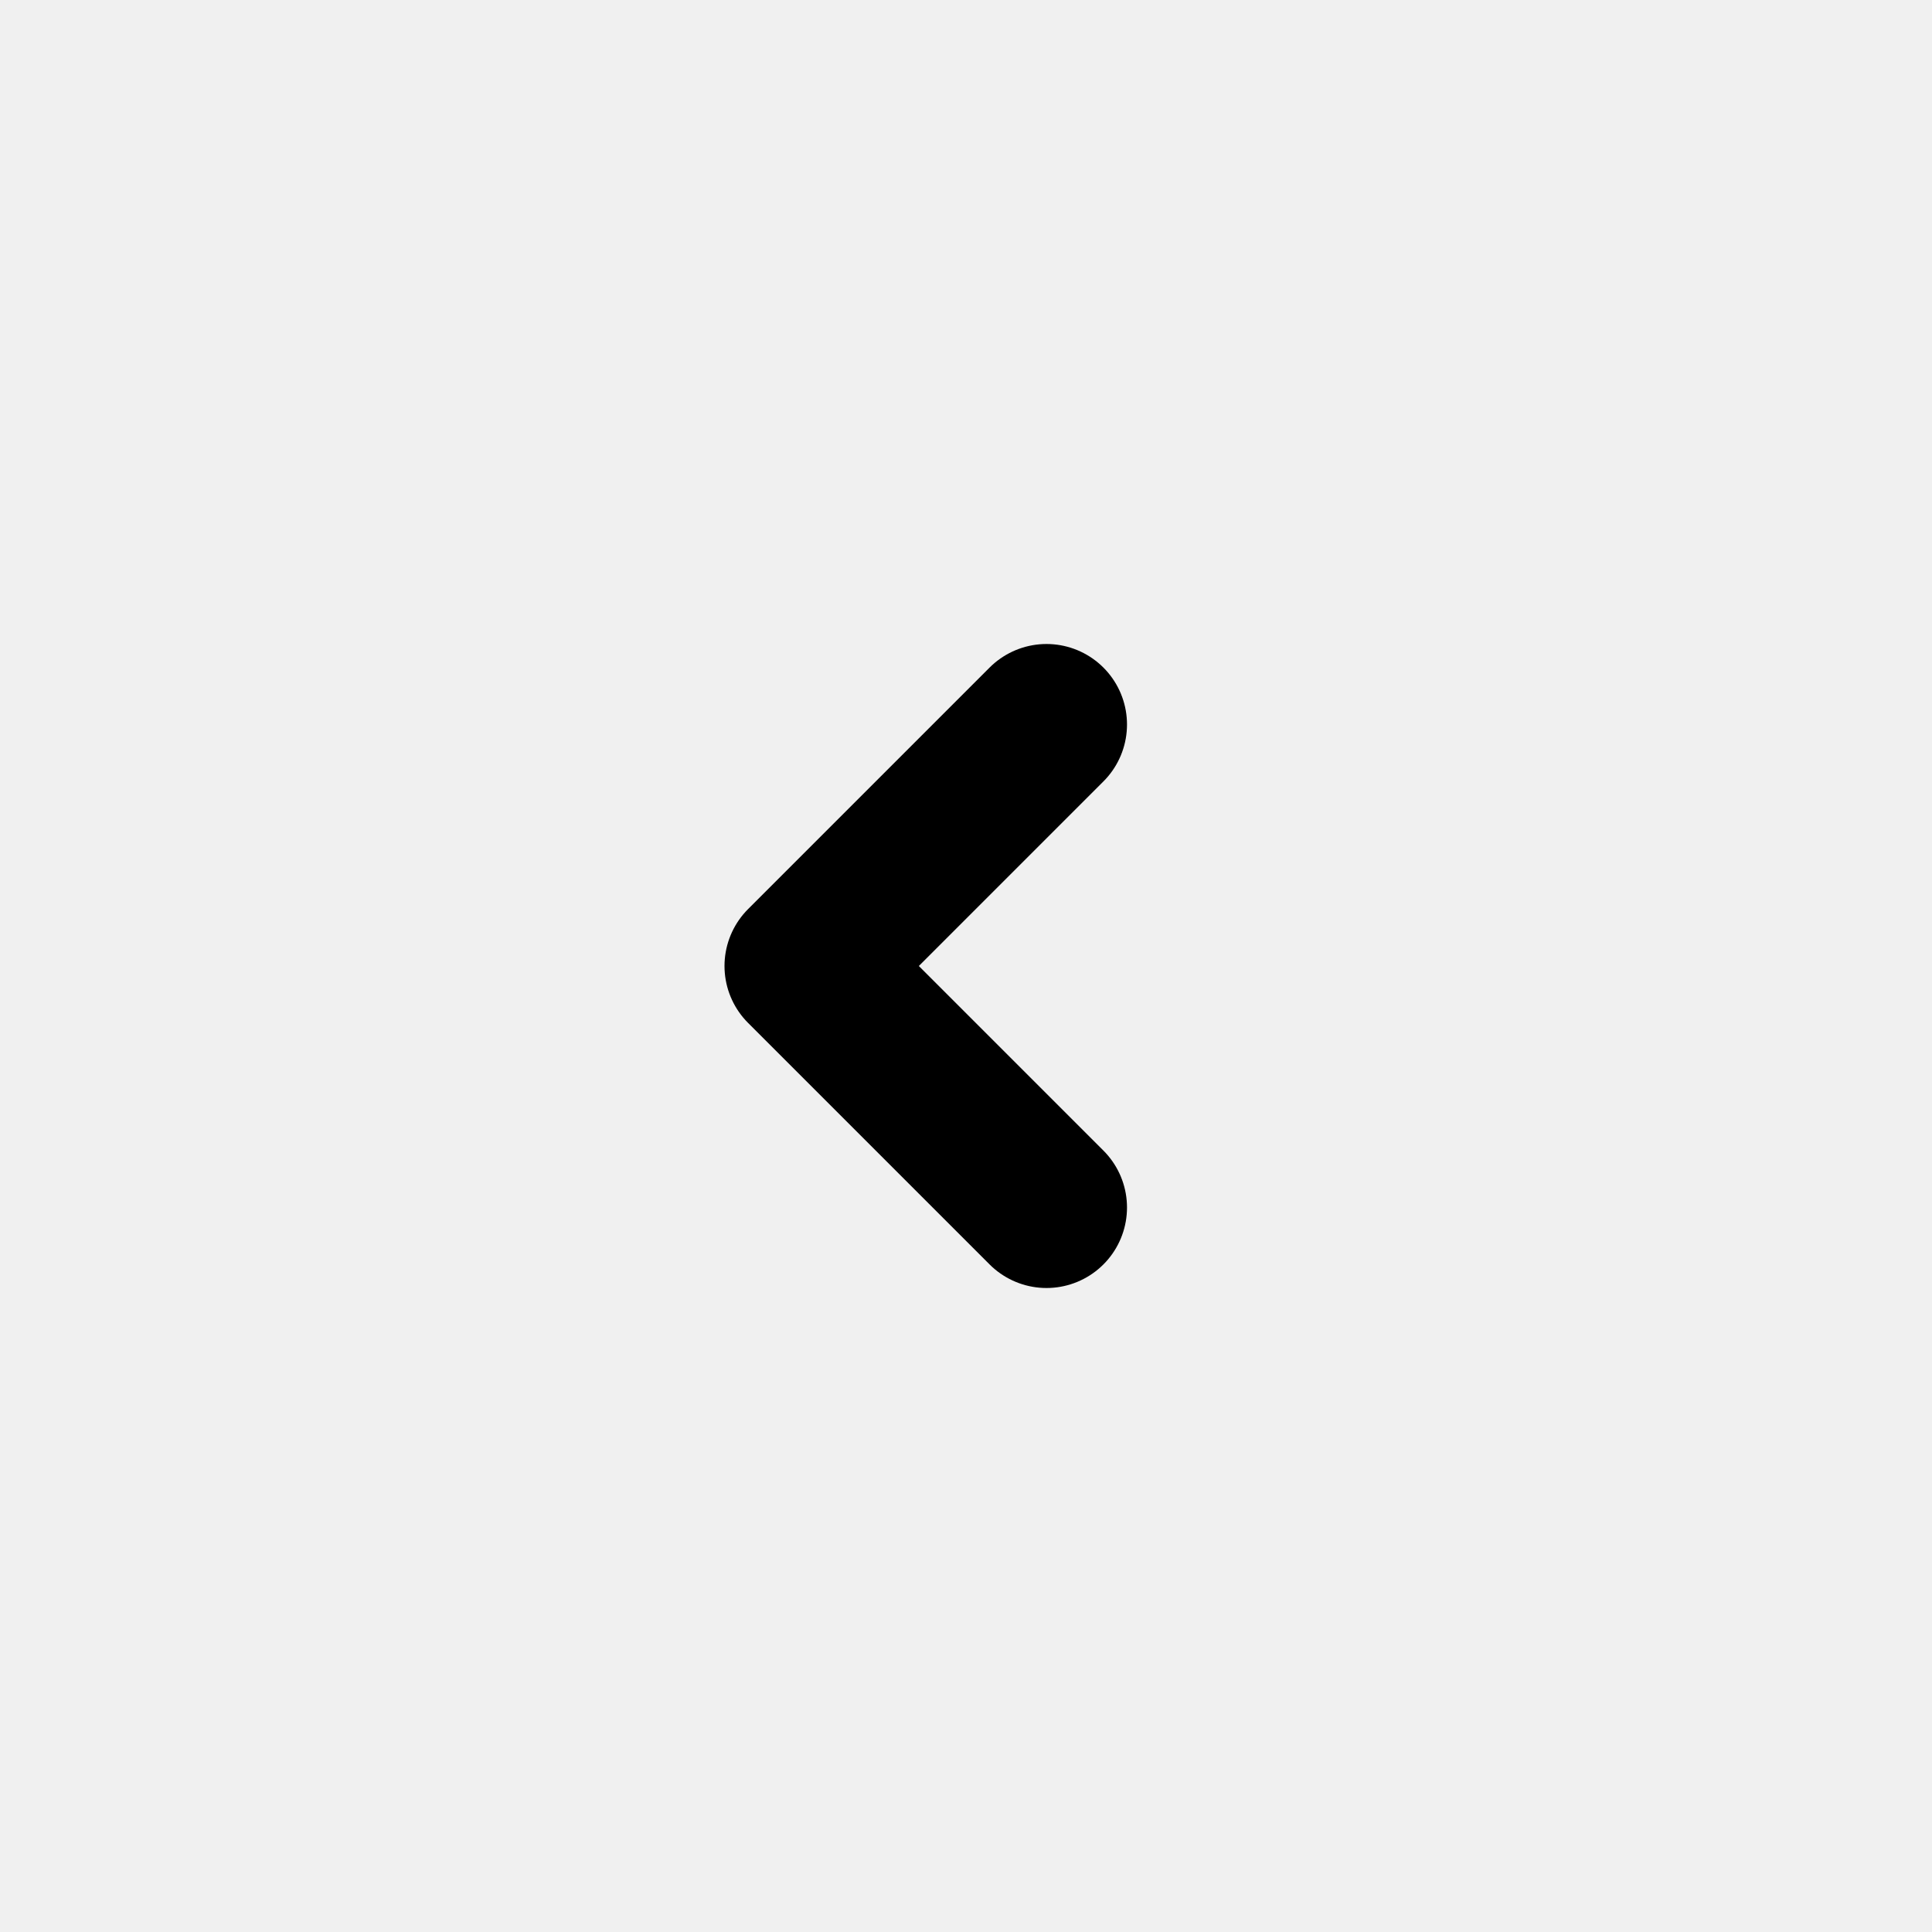
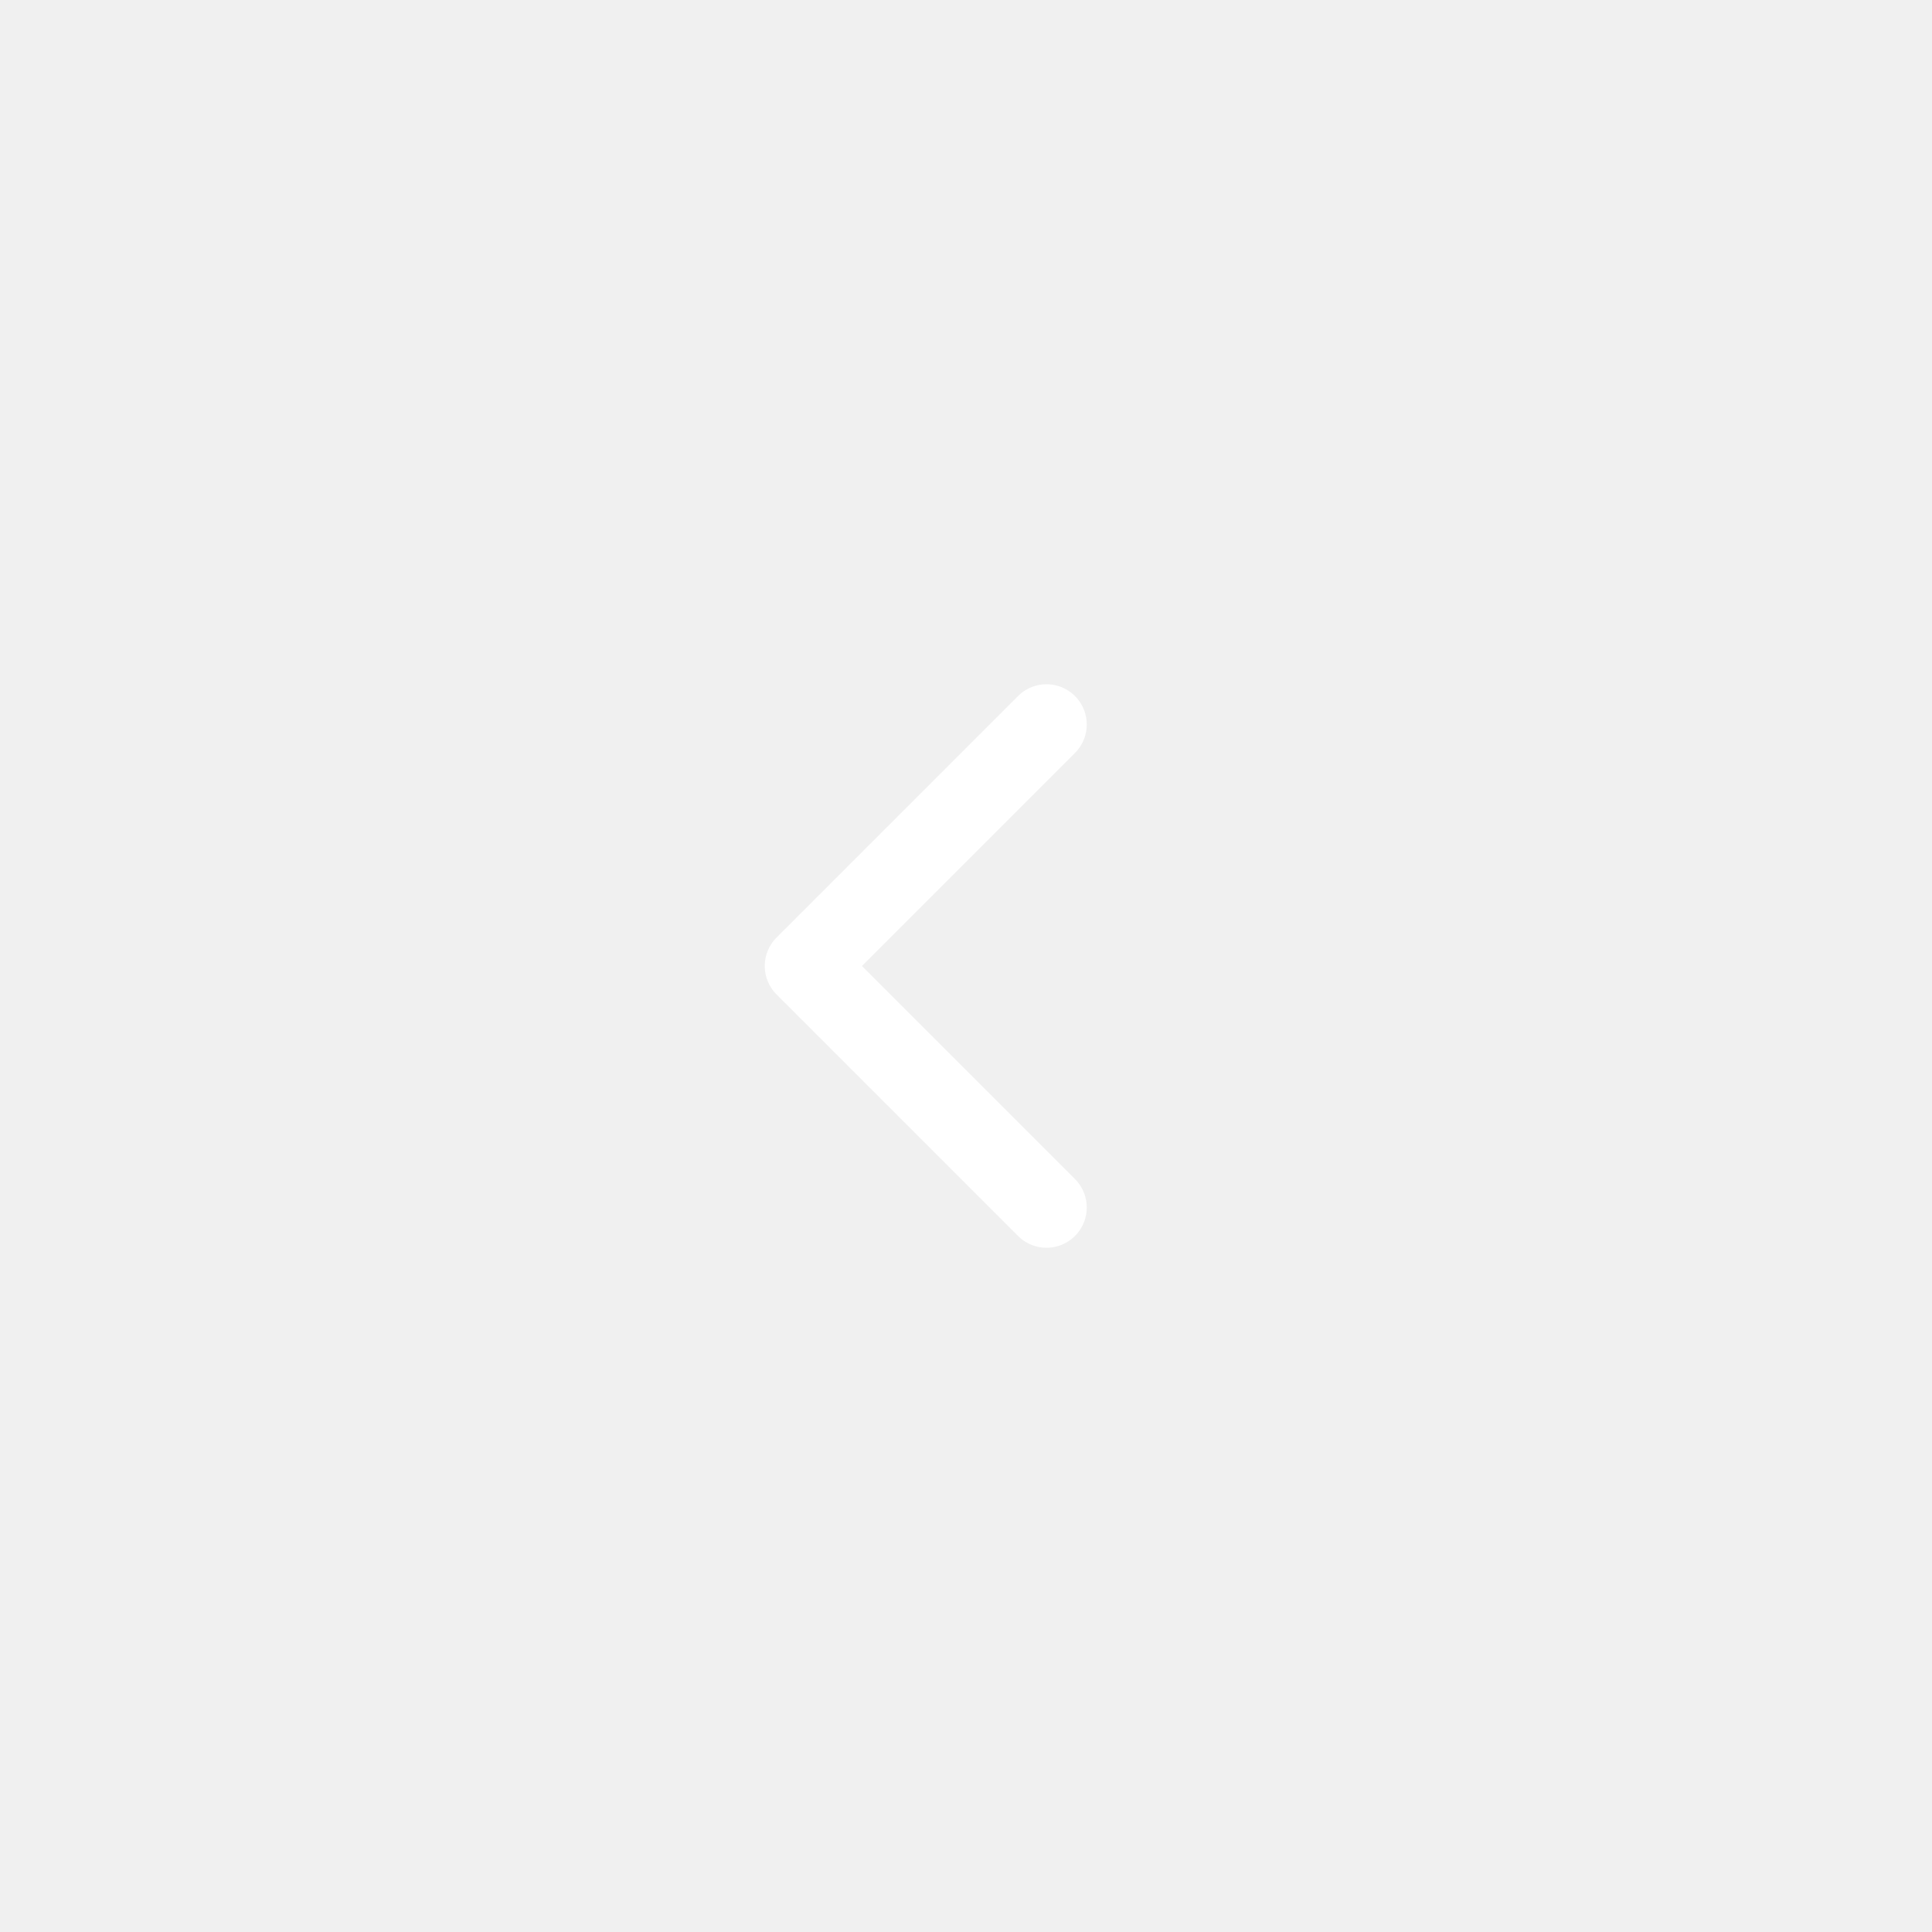
<svg xmlns="http://www.w3.org/2000/svg" width="800px" height="800px" viewBox="0 0 24 24" fill="none">
  <g id="Arrow / Caret_Left_SM">
-     <path id="Vector" d="M13 15L10 12L13 9" stroke="#000000" stroke-width="2" stroke-linecap="round" stroke-linejoin="round" />
+     <path id="Vector" d="M13 15L10 12L13 9" stroke="#FFFFFF" stroke-width="1" stroke-linecap="round" stroke-linejoin="round" />
  </g>
</svg>
